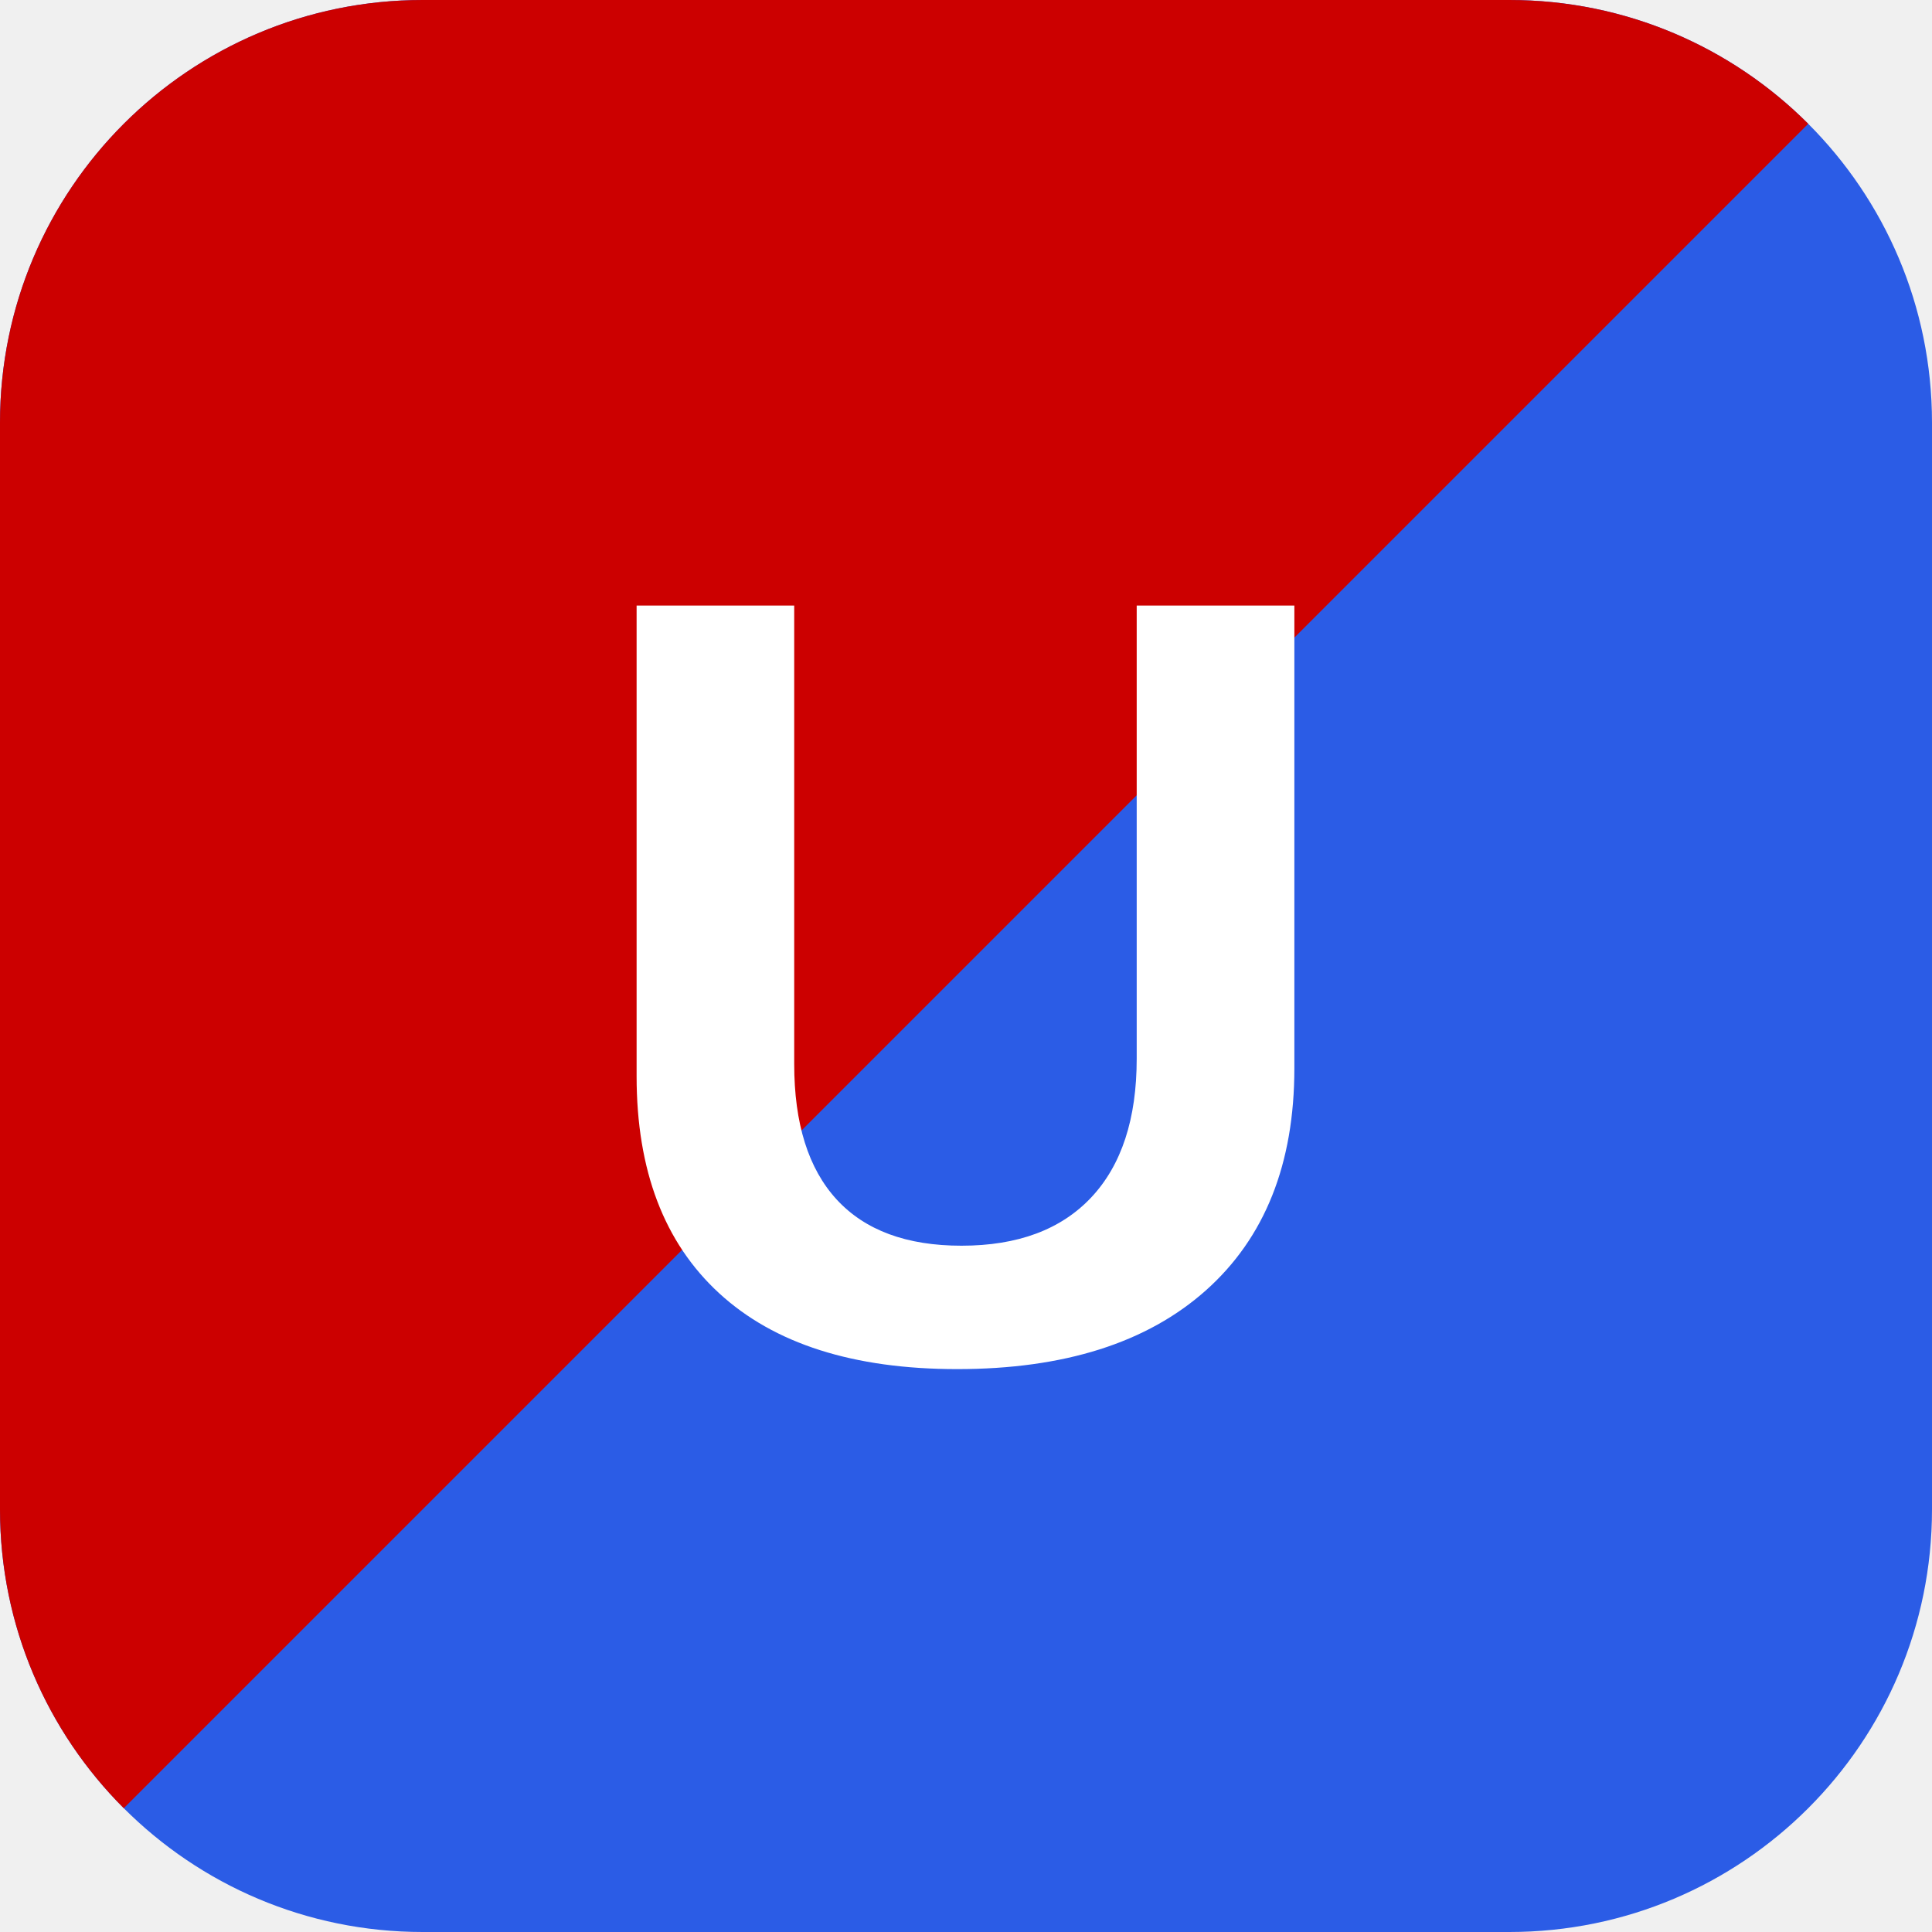
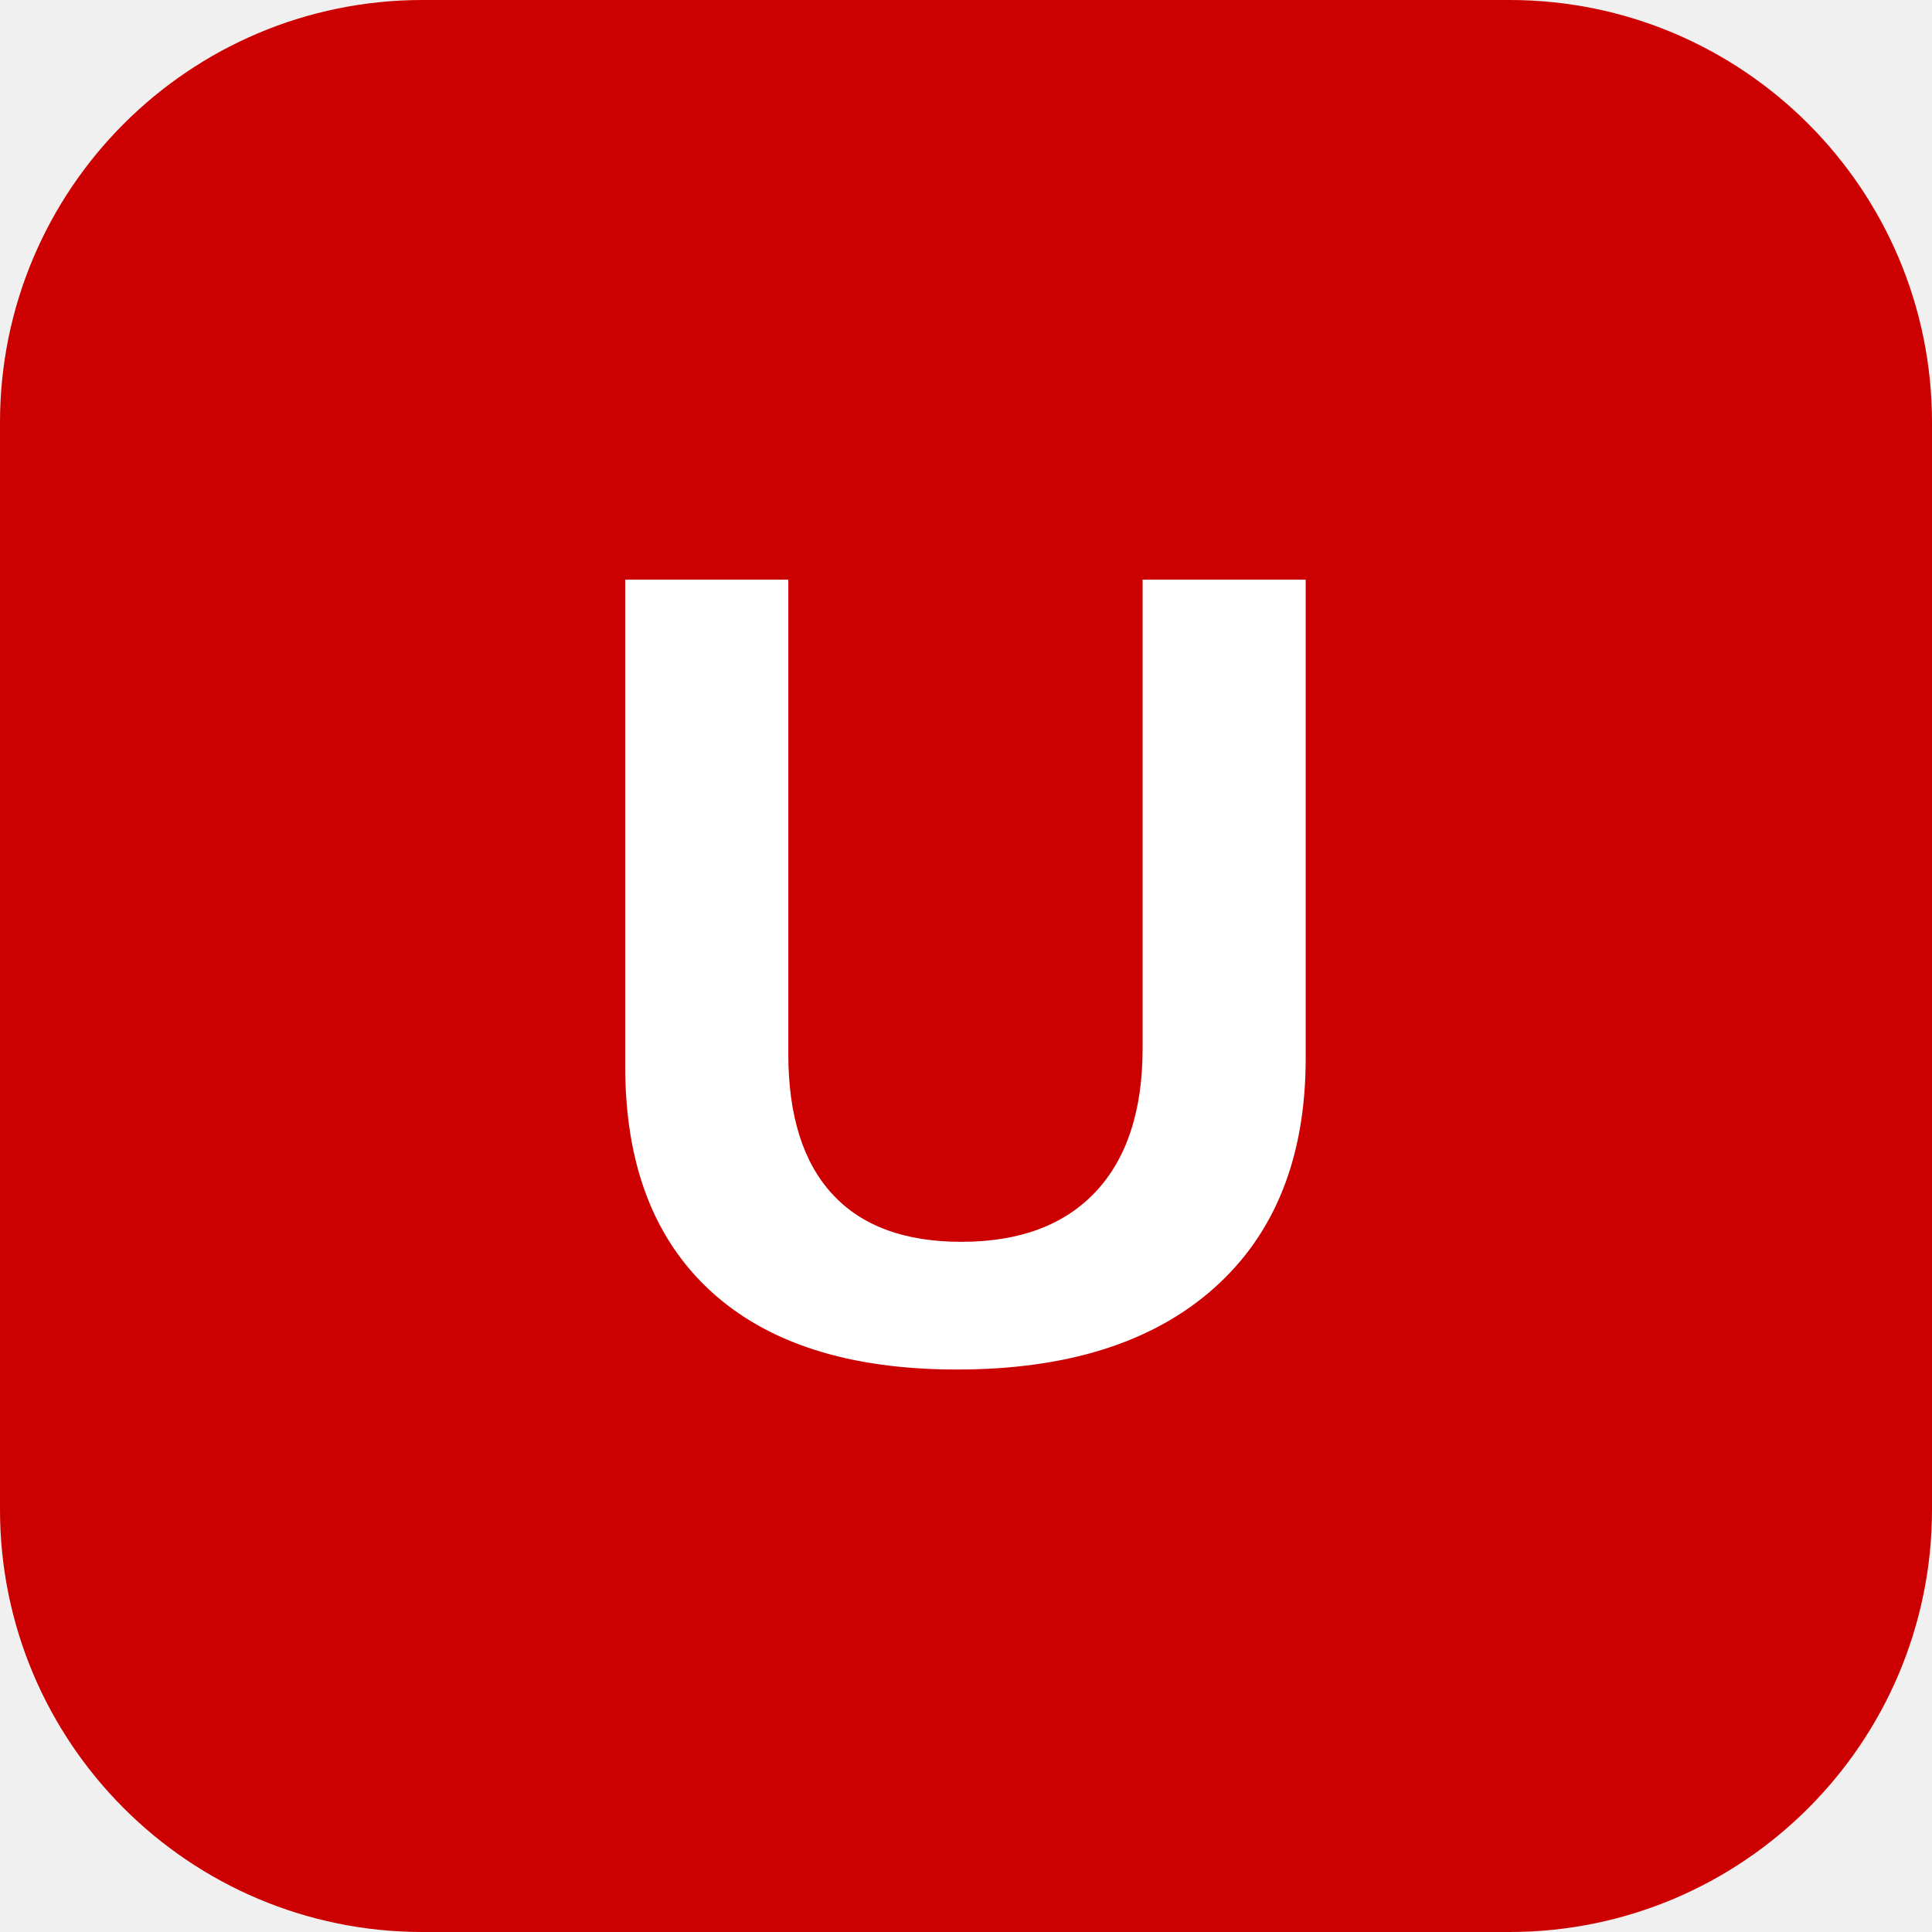
<svg xmlns="http://www.w3.org/2000/svg" viewBox="0 0 512 512">
-   <defs>
-     <clipPath id="r">
-       <rect width="512" height="512" rx="112" />
-     </clipPath>
-   </defs>
-   <rect width="512" height="512" rx="112" fill="#2B5CE6" />
-   <polygon points="0,0 512,0 0,512" fill="#CC0000" clip-path="url(#r)" />
-   <text x="256" y="360" font-family="Arial Black, Arial, sans-serif" font-weight="900" font-size="290" text-anchor="middle" fill="white">U</text>
+   <rect width="512" height="512" rx="112" fill="#CC0000" />
+   <text x="256" y="360" font-family="Arial Black, Arial, sans-serif" font-weight="900" font-size="300" text-anchor="middle" fill="white">U</text>
</svg>
